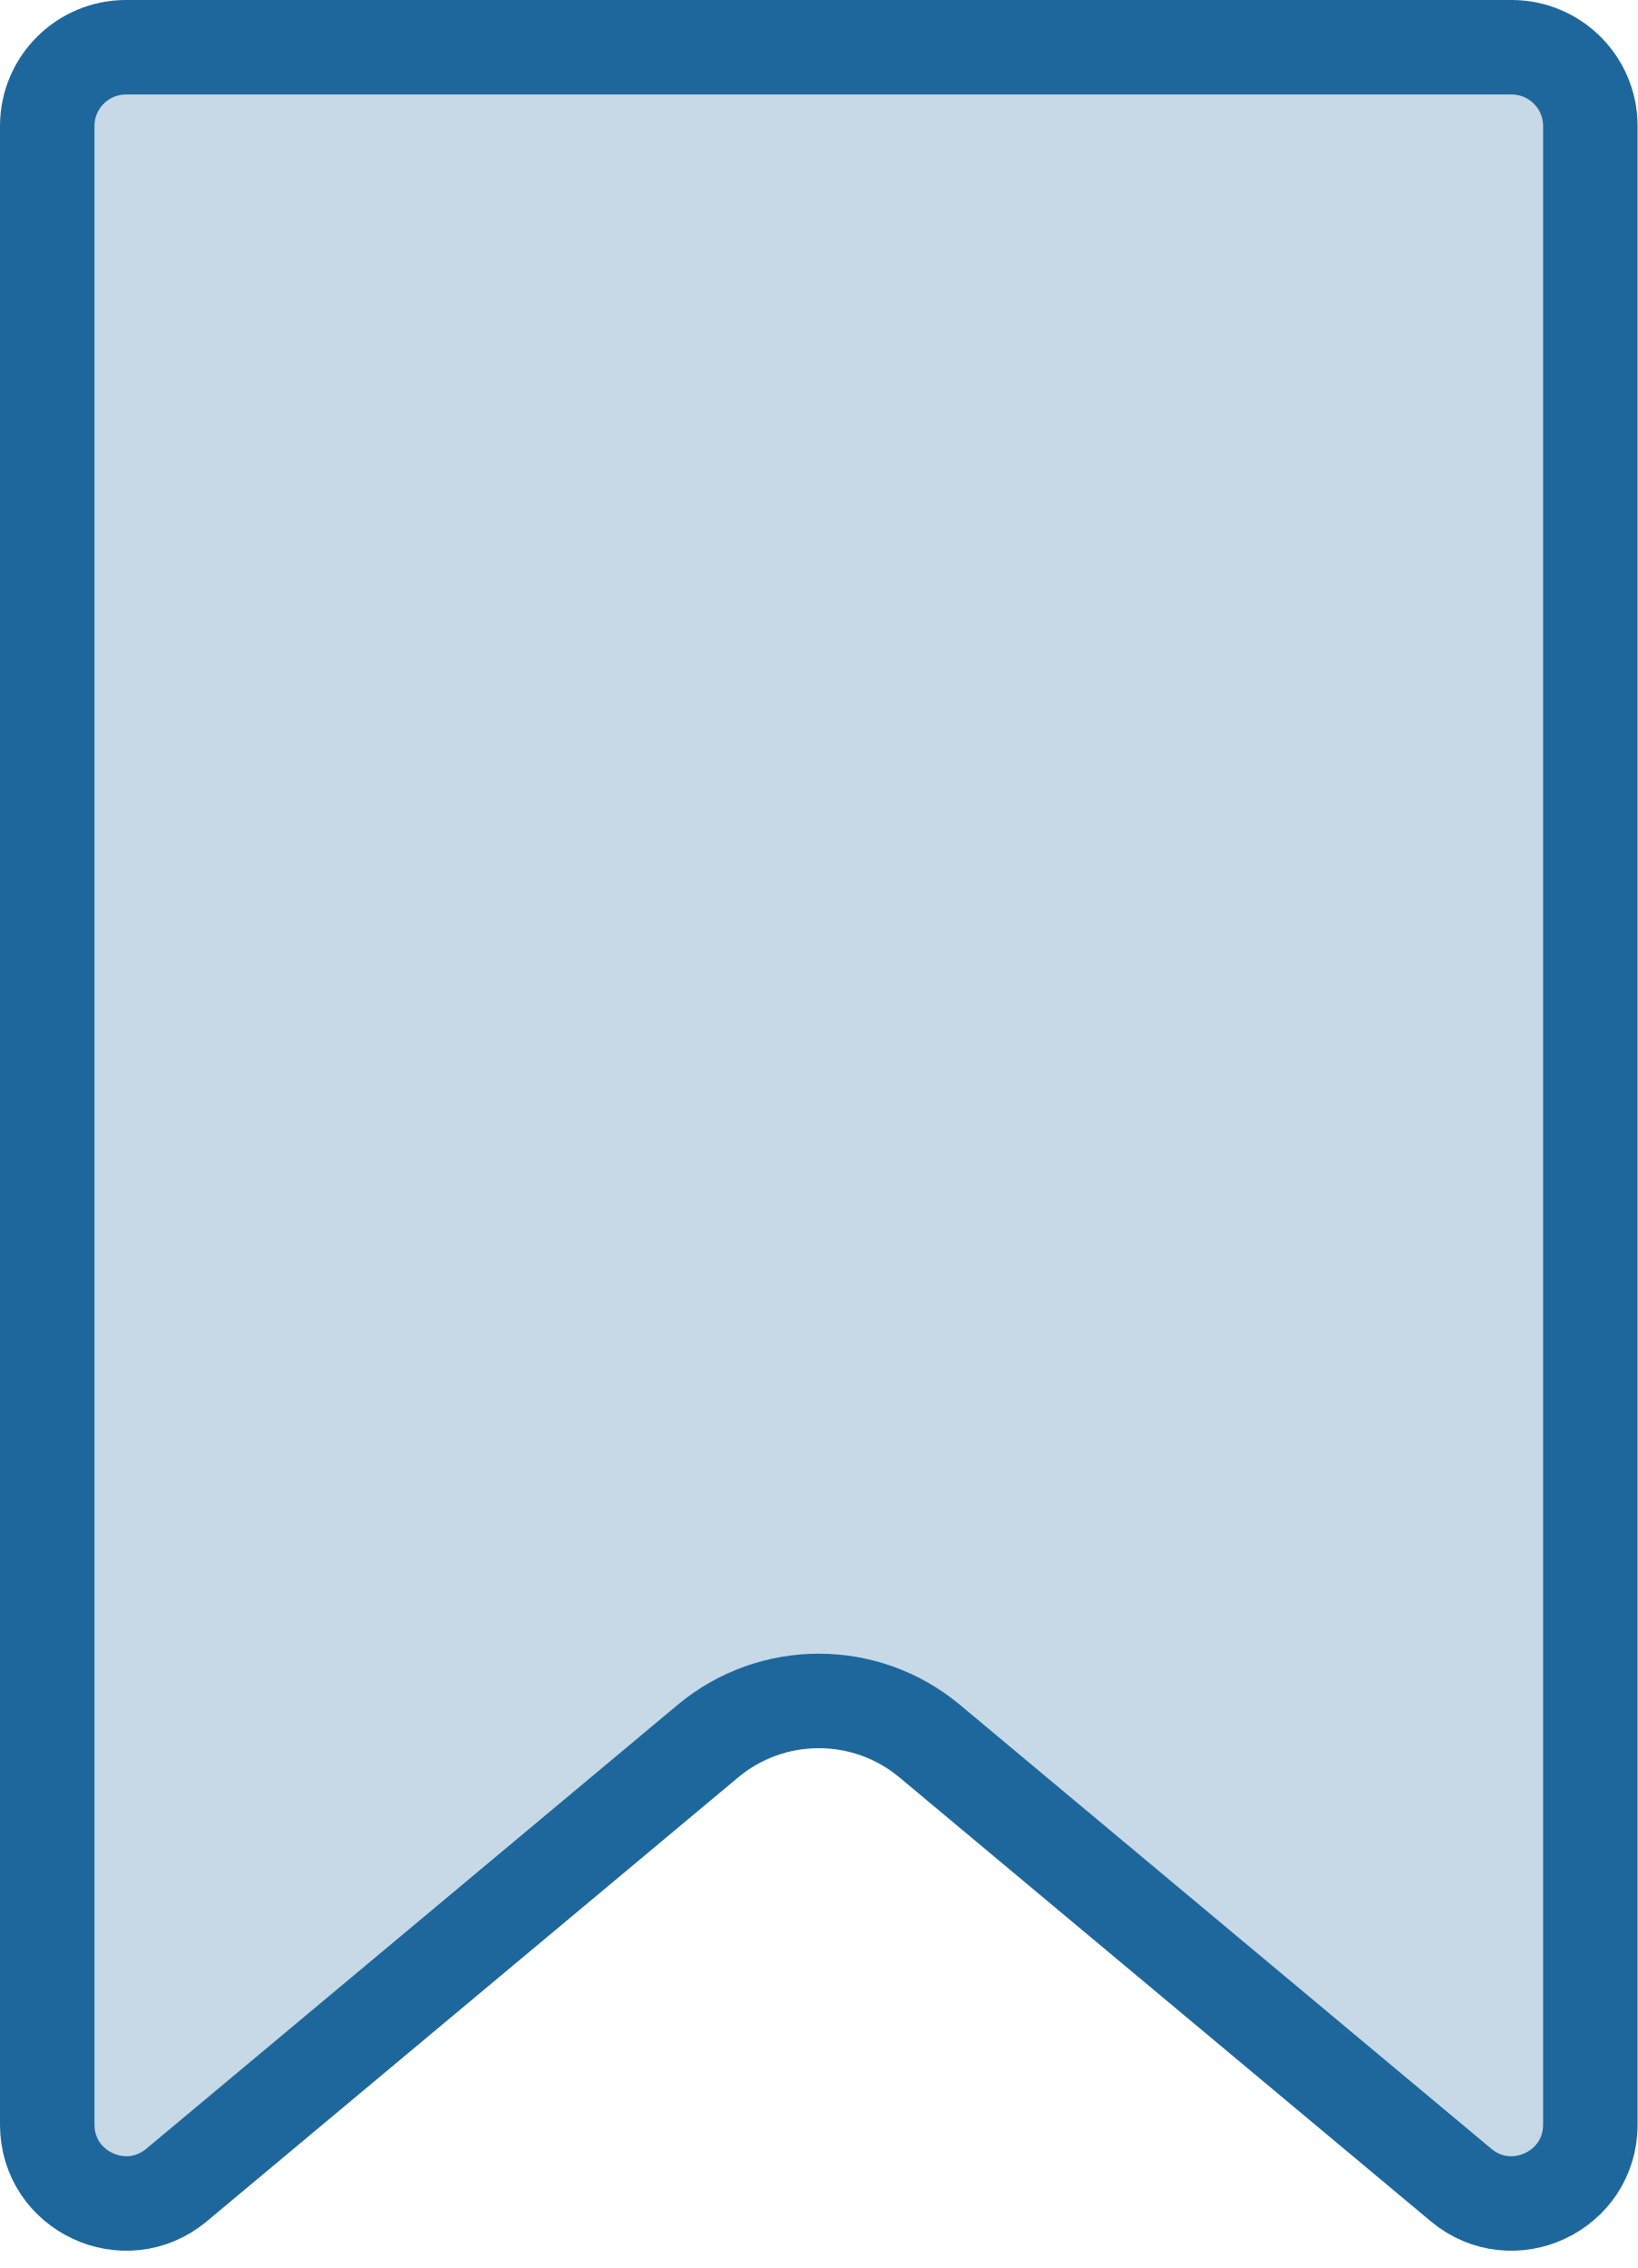
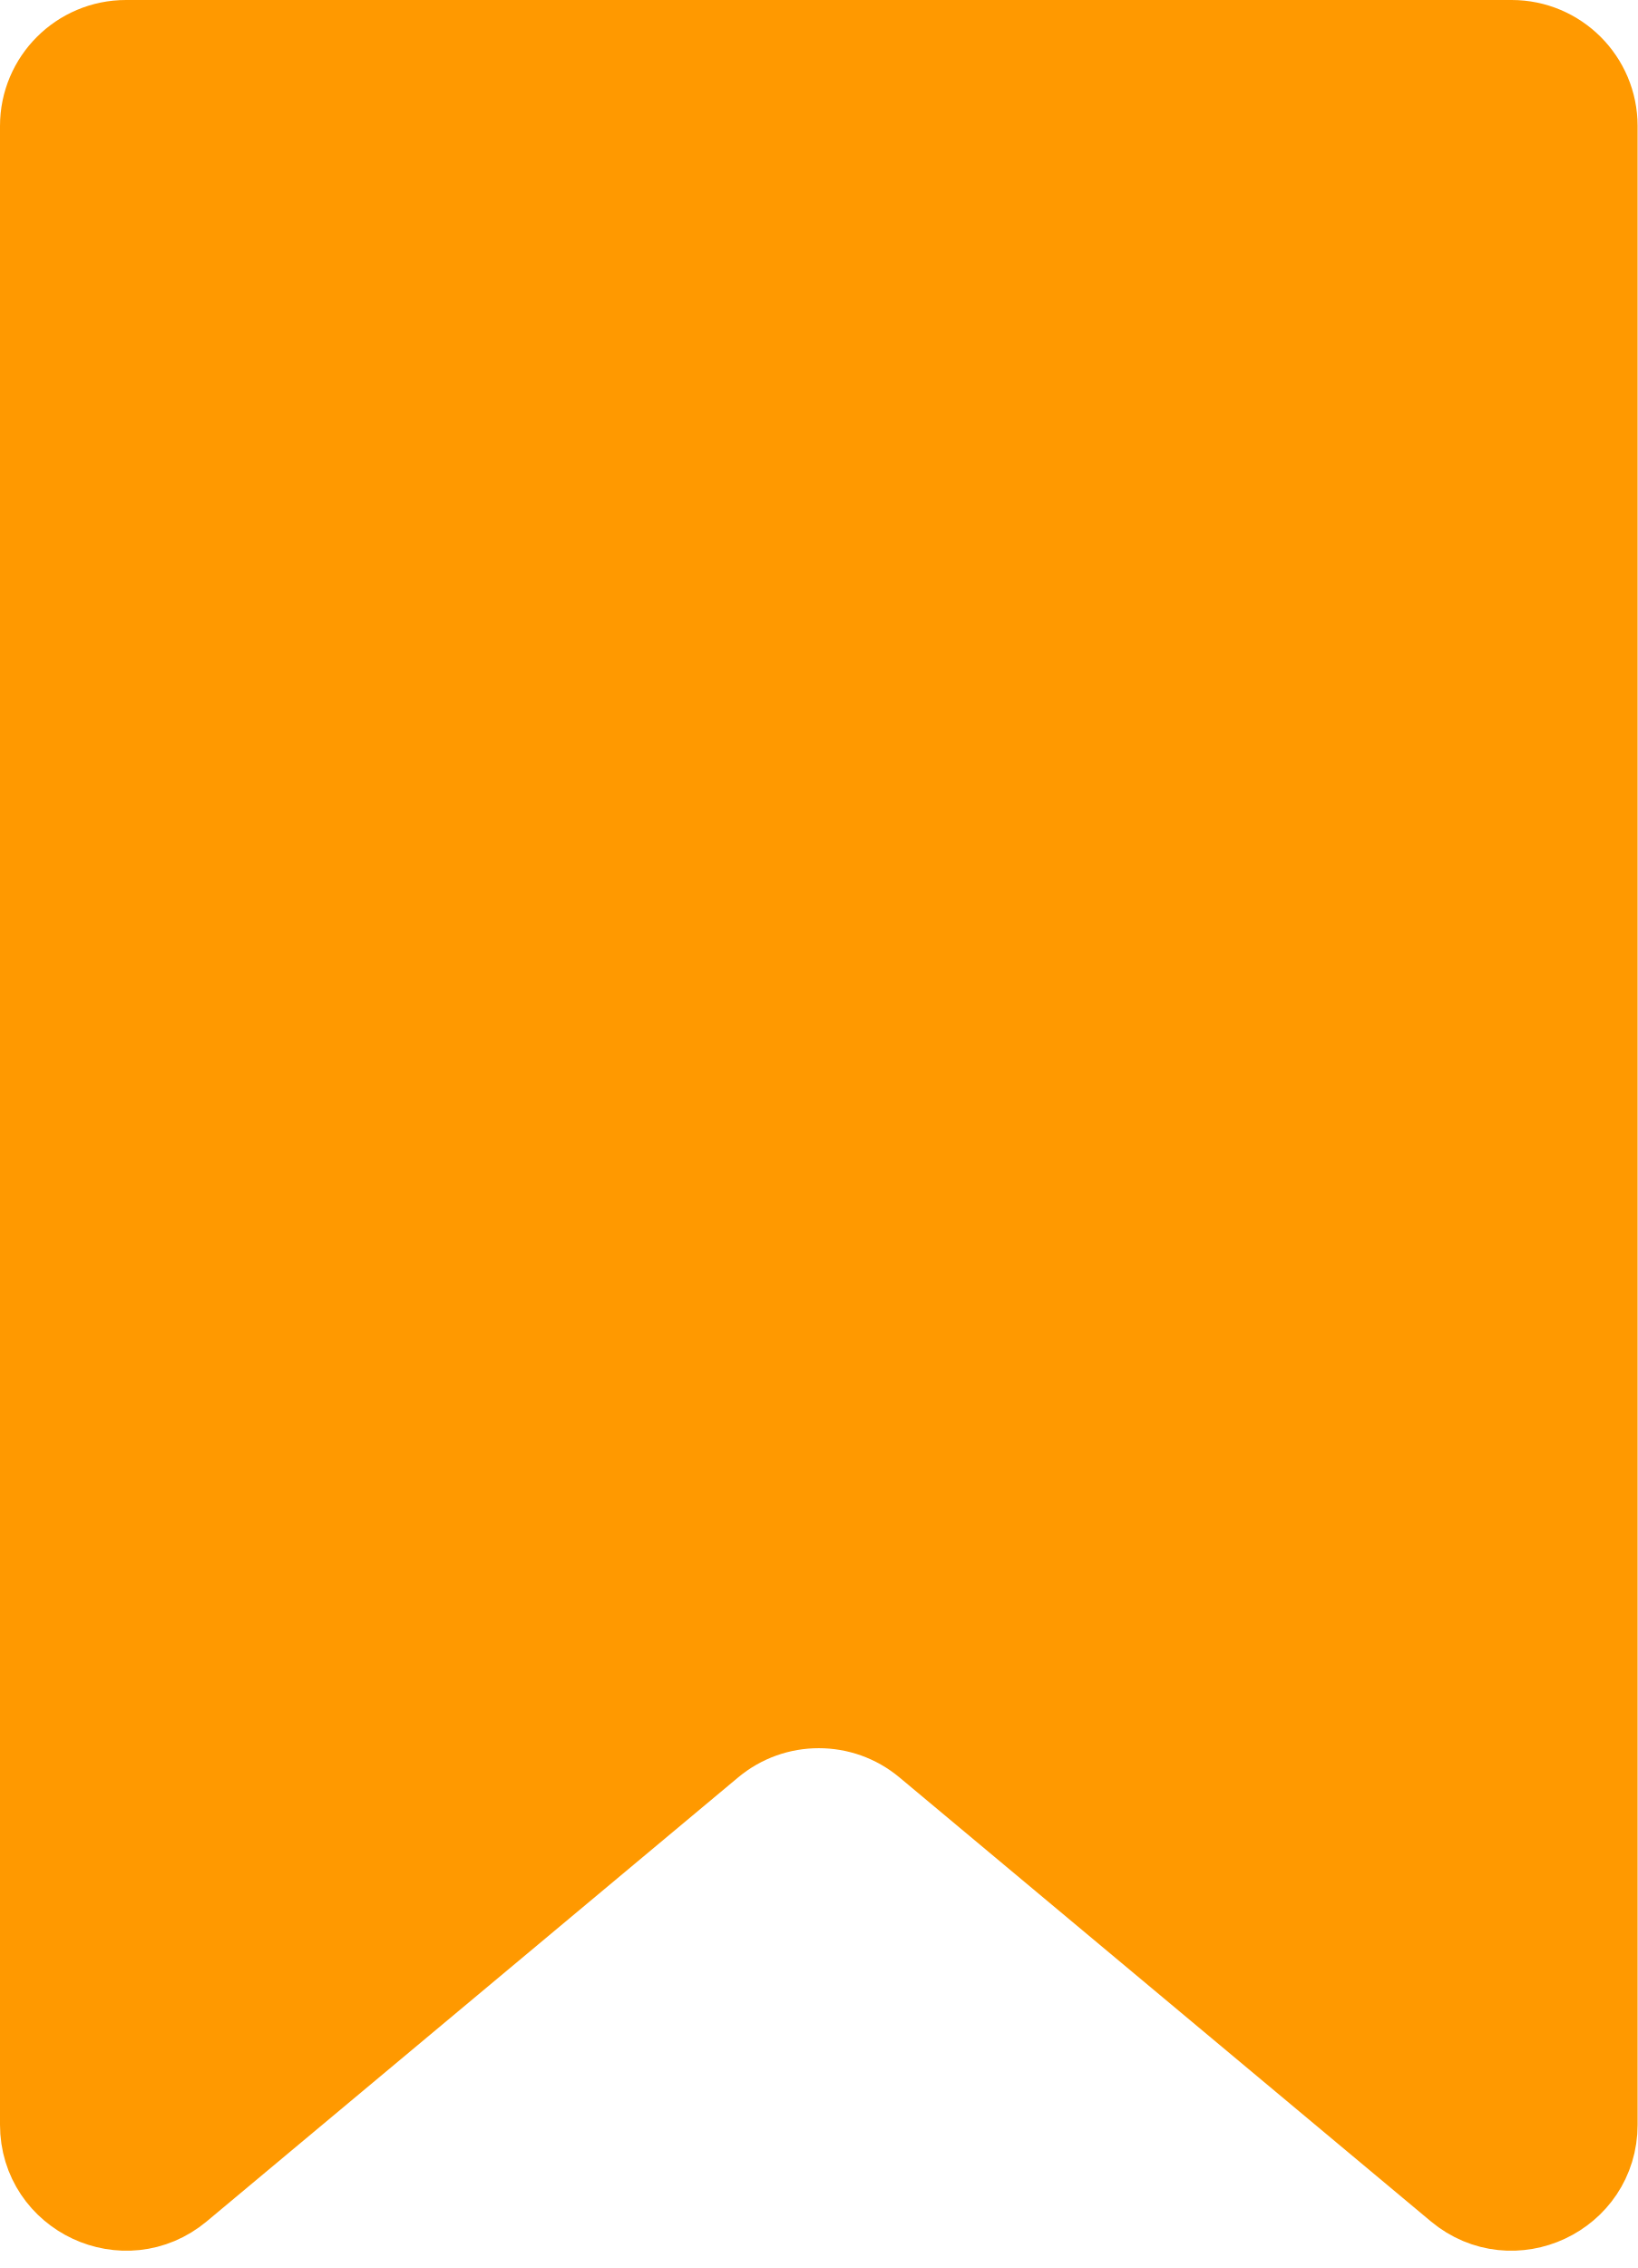
<svg xmlns="http://www.w3.org/2000/svg" width="13" height="18" viewBox="0 0 13 18" fill="none">
-   <path id="Rectangle 192" d="M0.375 1C0.375 0.655 0.655 0.375 1 0.375H12C12.345 0.375 12.625 0.655 12.625 1V16.862C12.625 17.392 12.006 17.681 11.599 17.342L7.381 13.819C6.871 13.393 6.129 13.393 5.619 13.819L1.401 17.342C0.994 17.681 0.375 17.392 0.375 16.862V1Z" fill="#C7D9E6" stroke="#1D679C" stroke-width="0.75" />
+   <path id="Rectangle 192" d="M0.375 1C0.375 0.655 0.655 0.375 1 0.375H12C12.345 0.375 12.625 0.655 12.625 1V16.862C12.625 17.392 12.006 17.681 11.599 17.342L7.381 13.819C6.871 13.393 6.129 13.393 5.619 13.819L1.401 17.342C0.994 17.681 0.375 17.392 0.375 16.862V1Z" fill="#FF9900" stroke="#FF9900" stroke-width="0.75" />
</svg>
